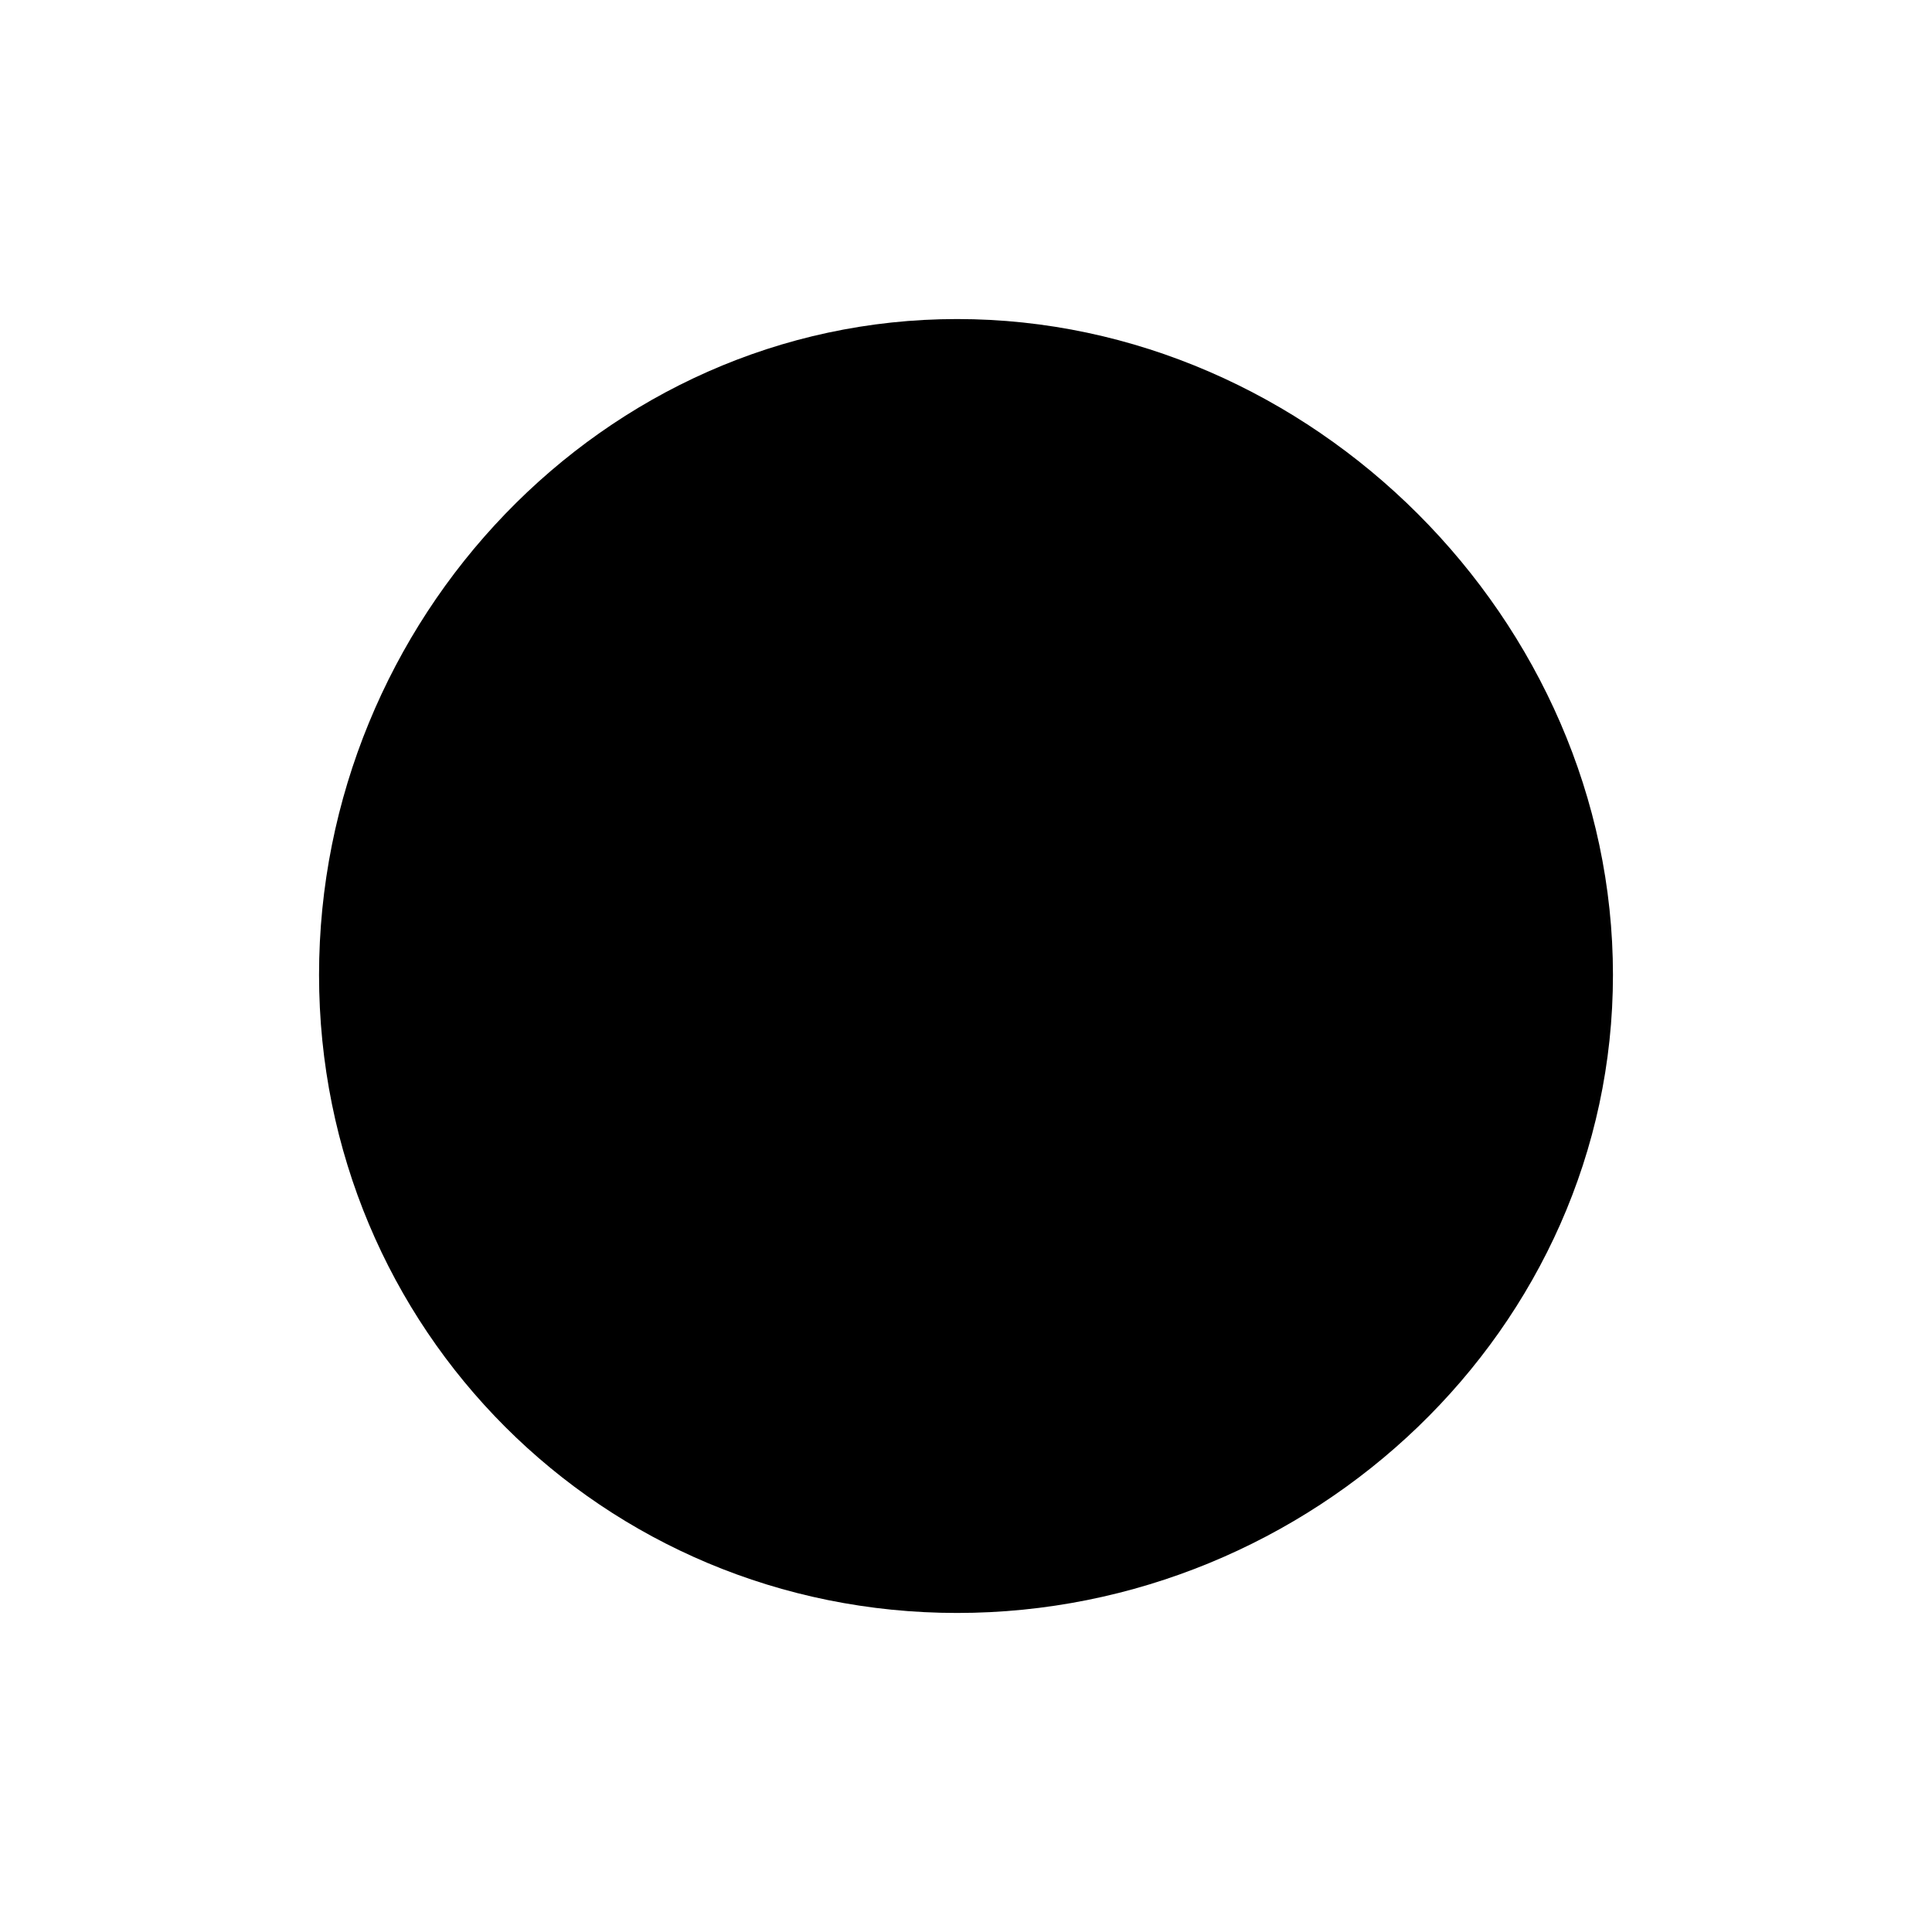
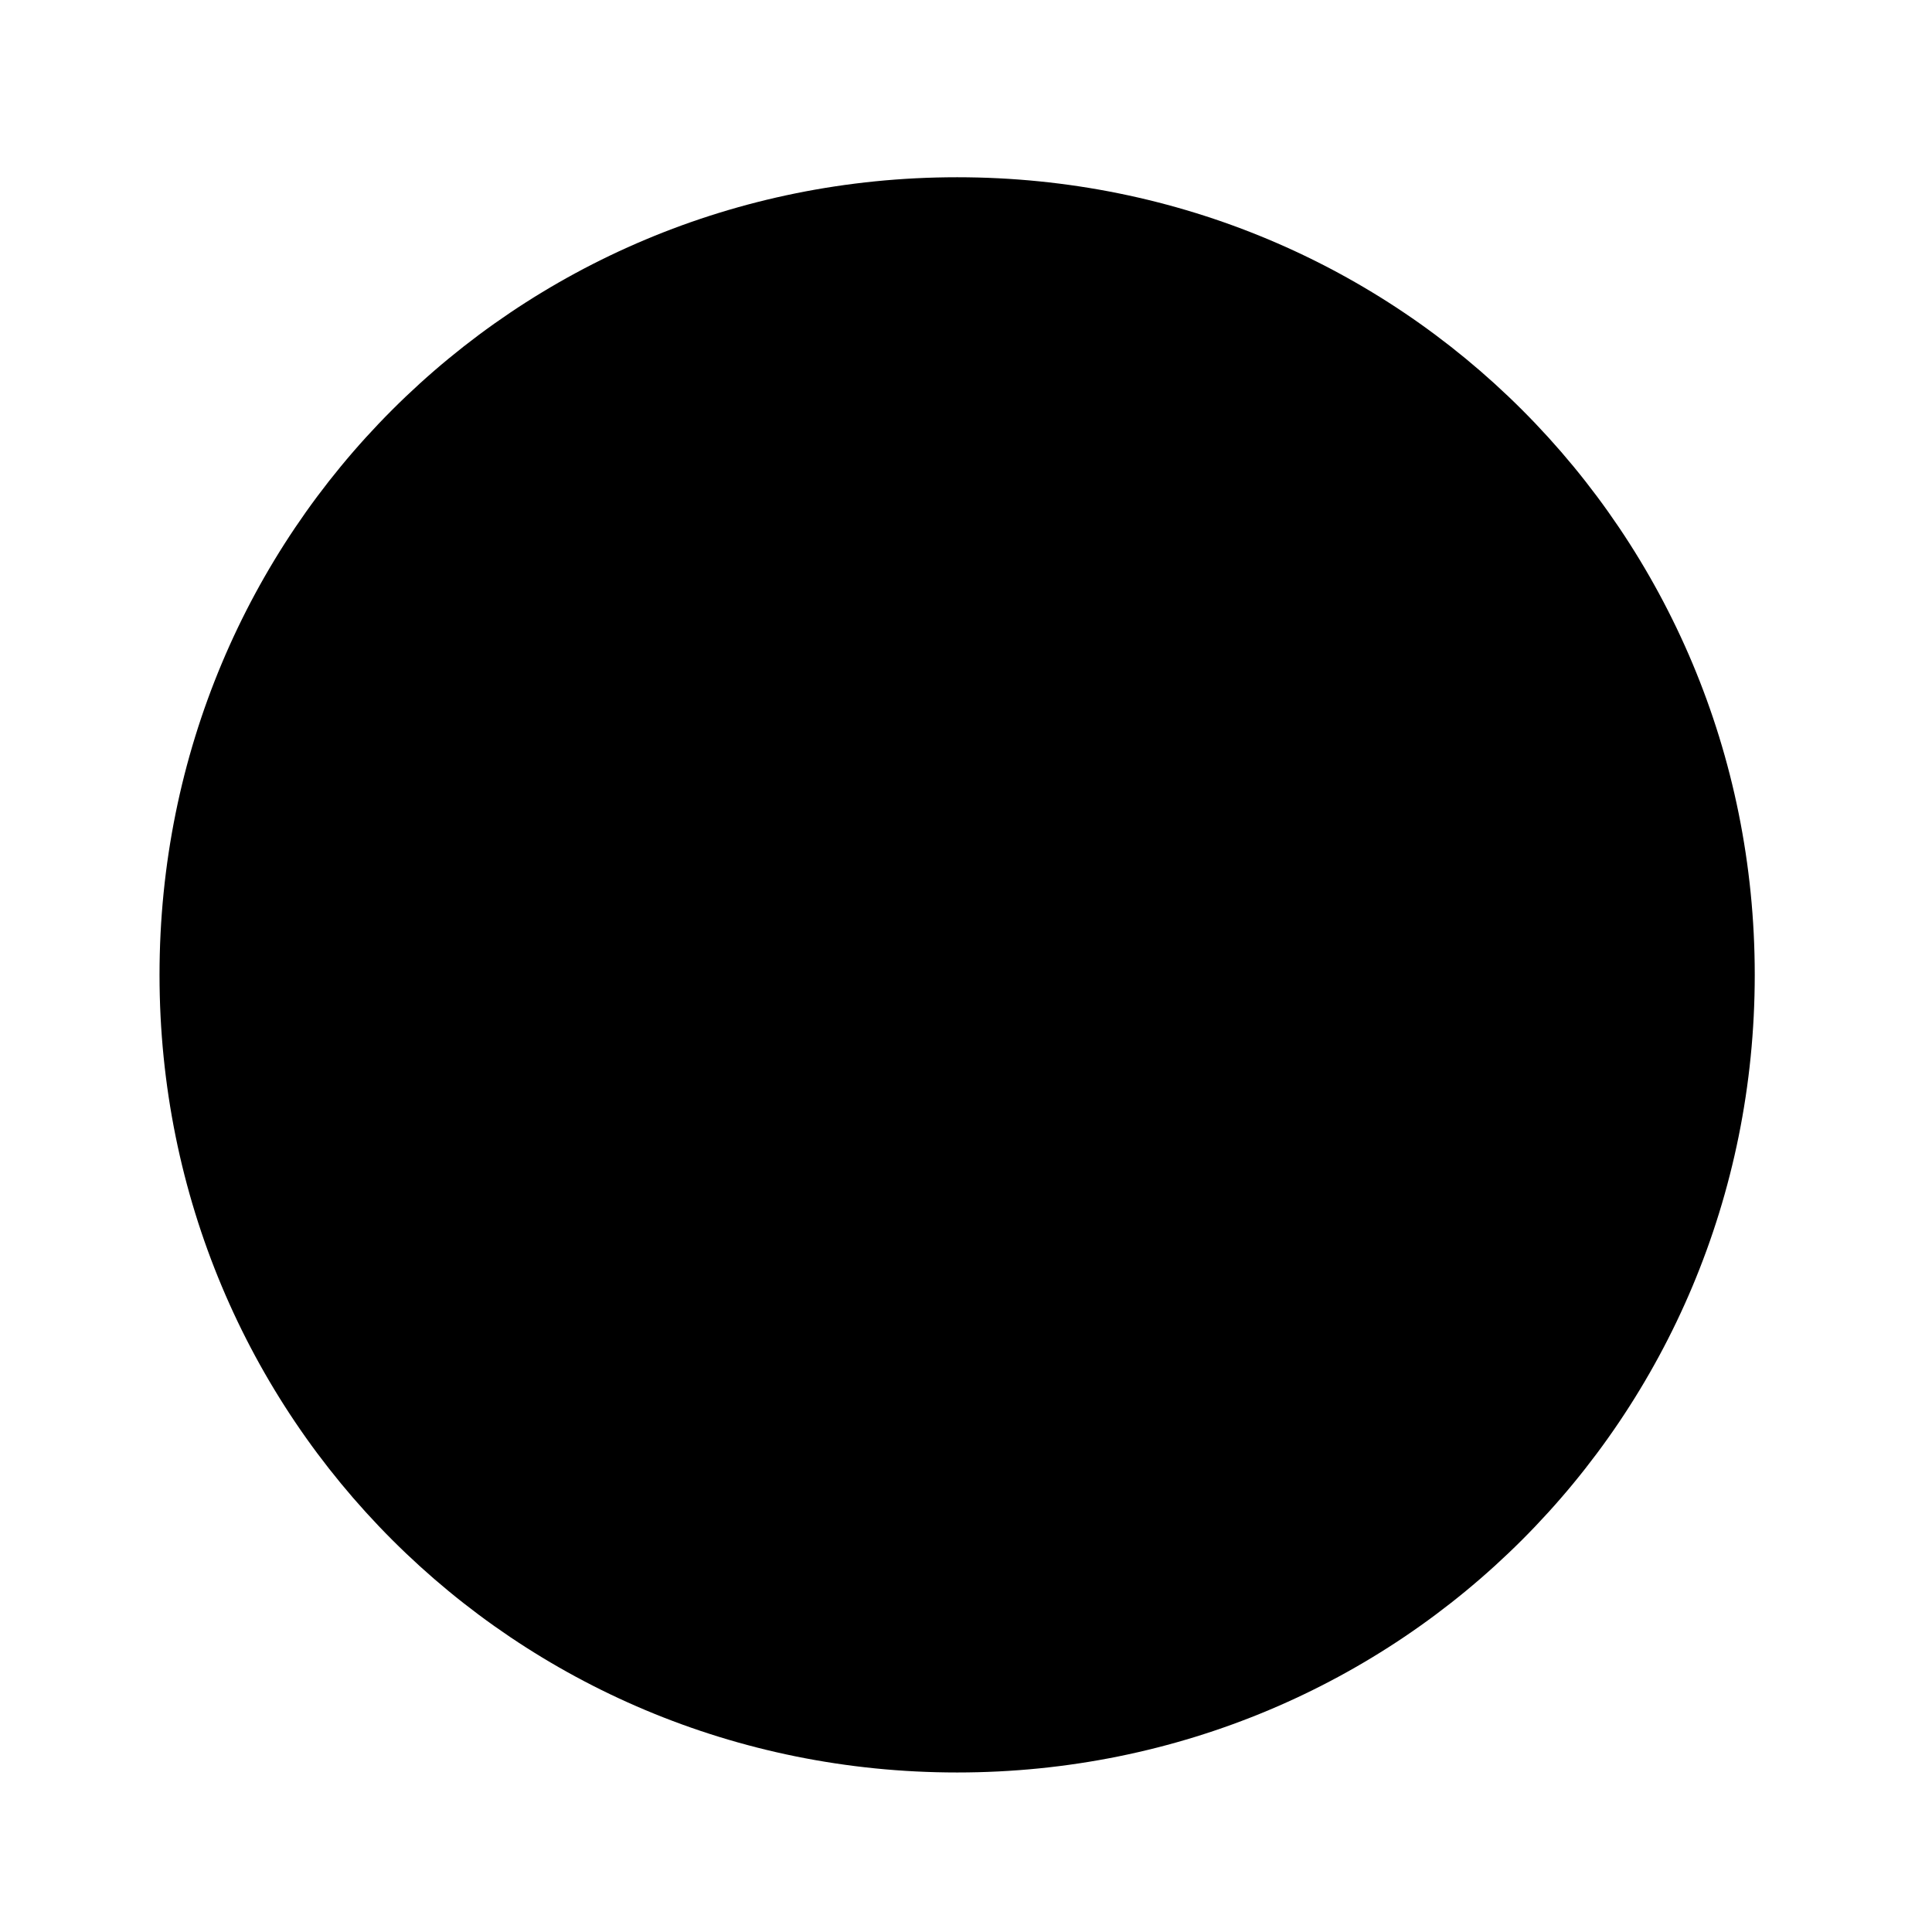
<svg xmlns="http://www.w3.org/2000/svg" viewBox="0 0 109 109">
-   <path id="custom:025ce-s1" d="M54,18 C74,18 91,35 91,55 C91,75 74,91 54,91 C34,91 18,75 18,55 C18,35 34,18 54,18" />
-   <path id="custom:025ce-s2" d="M54,36 C64,36 73,45 73,55 C73,65 64,73 54,73 C44,73 36,65 36,55 C36,45 44,36 54,36" />
+   <path id="custom:025ce-s1" d="M54,10 C79,10 99,30 99,55 C99,80 79,100 54,100 C29,100 9,80 9,55 C9,30 29,10 54,10" />
+   <path id="custom:025ce-s2" d="M54,26 C70,26 83,39 83,55 C83,71 70,84 54,84 C38,84 25,71 25,55 C25,39 38,26 54,26" />
</svg>
